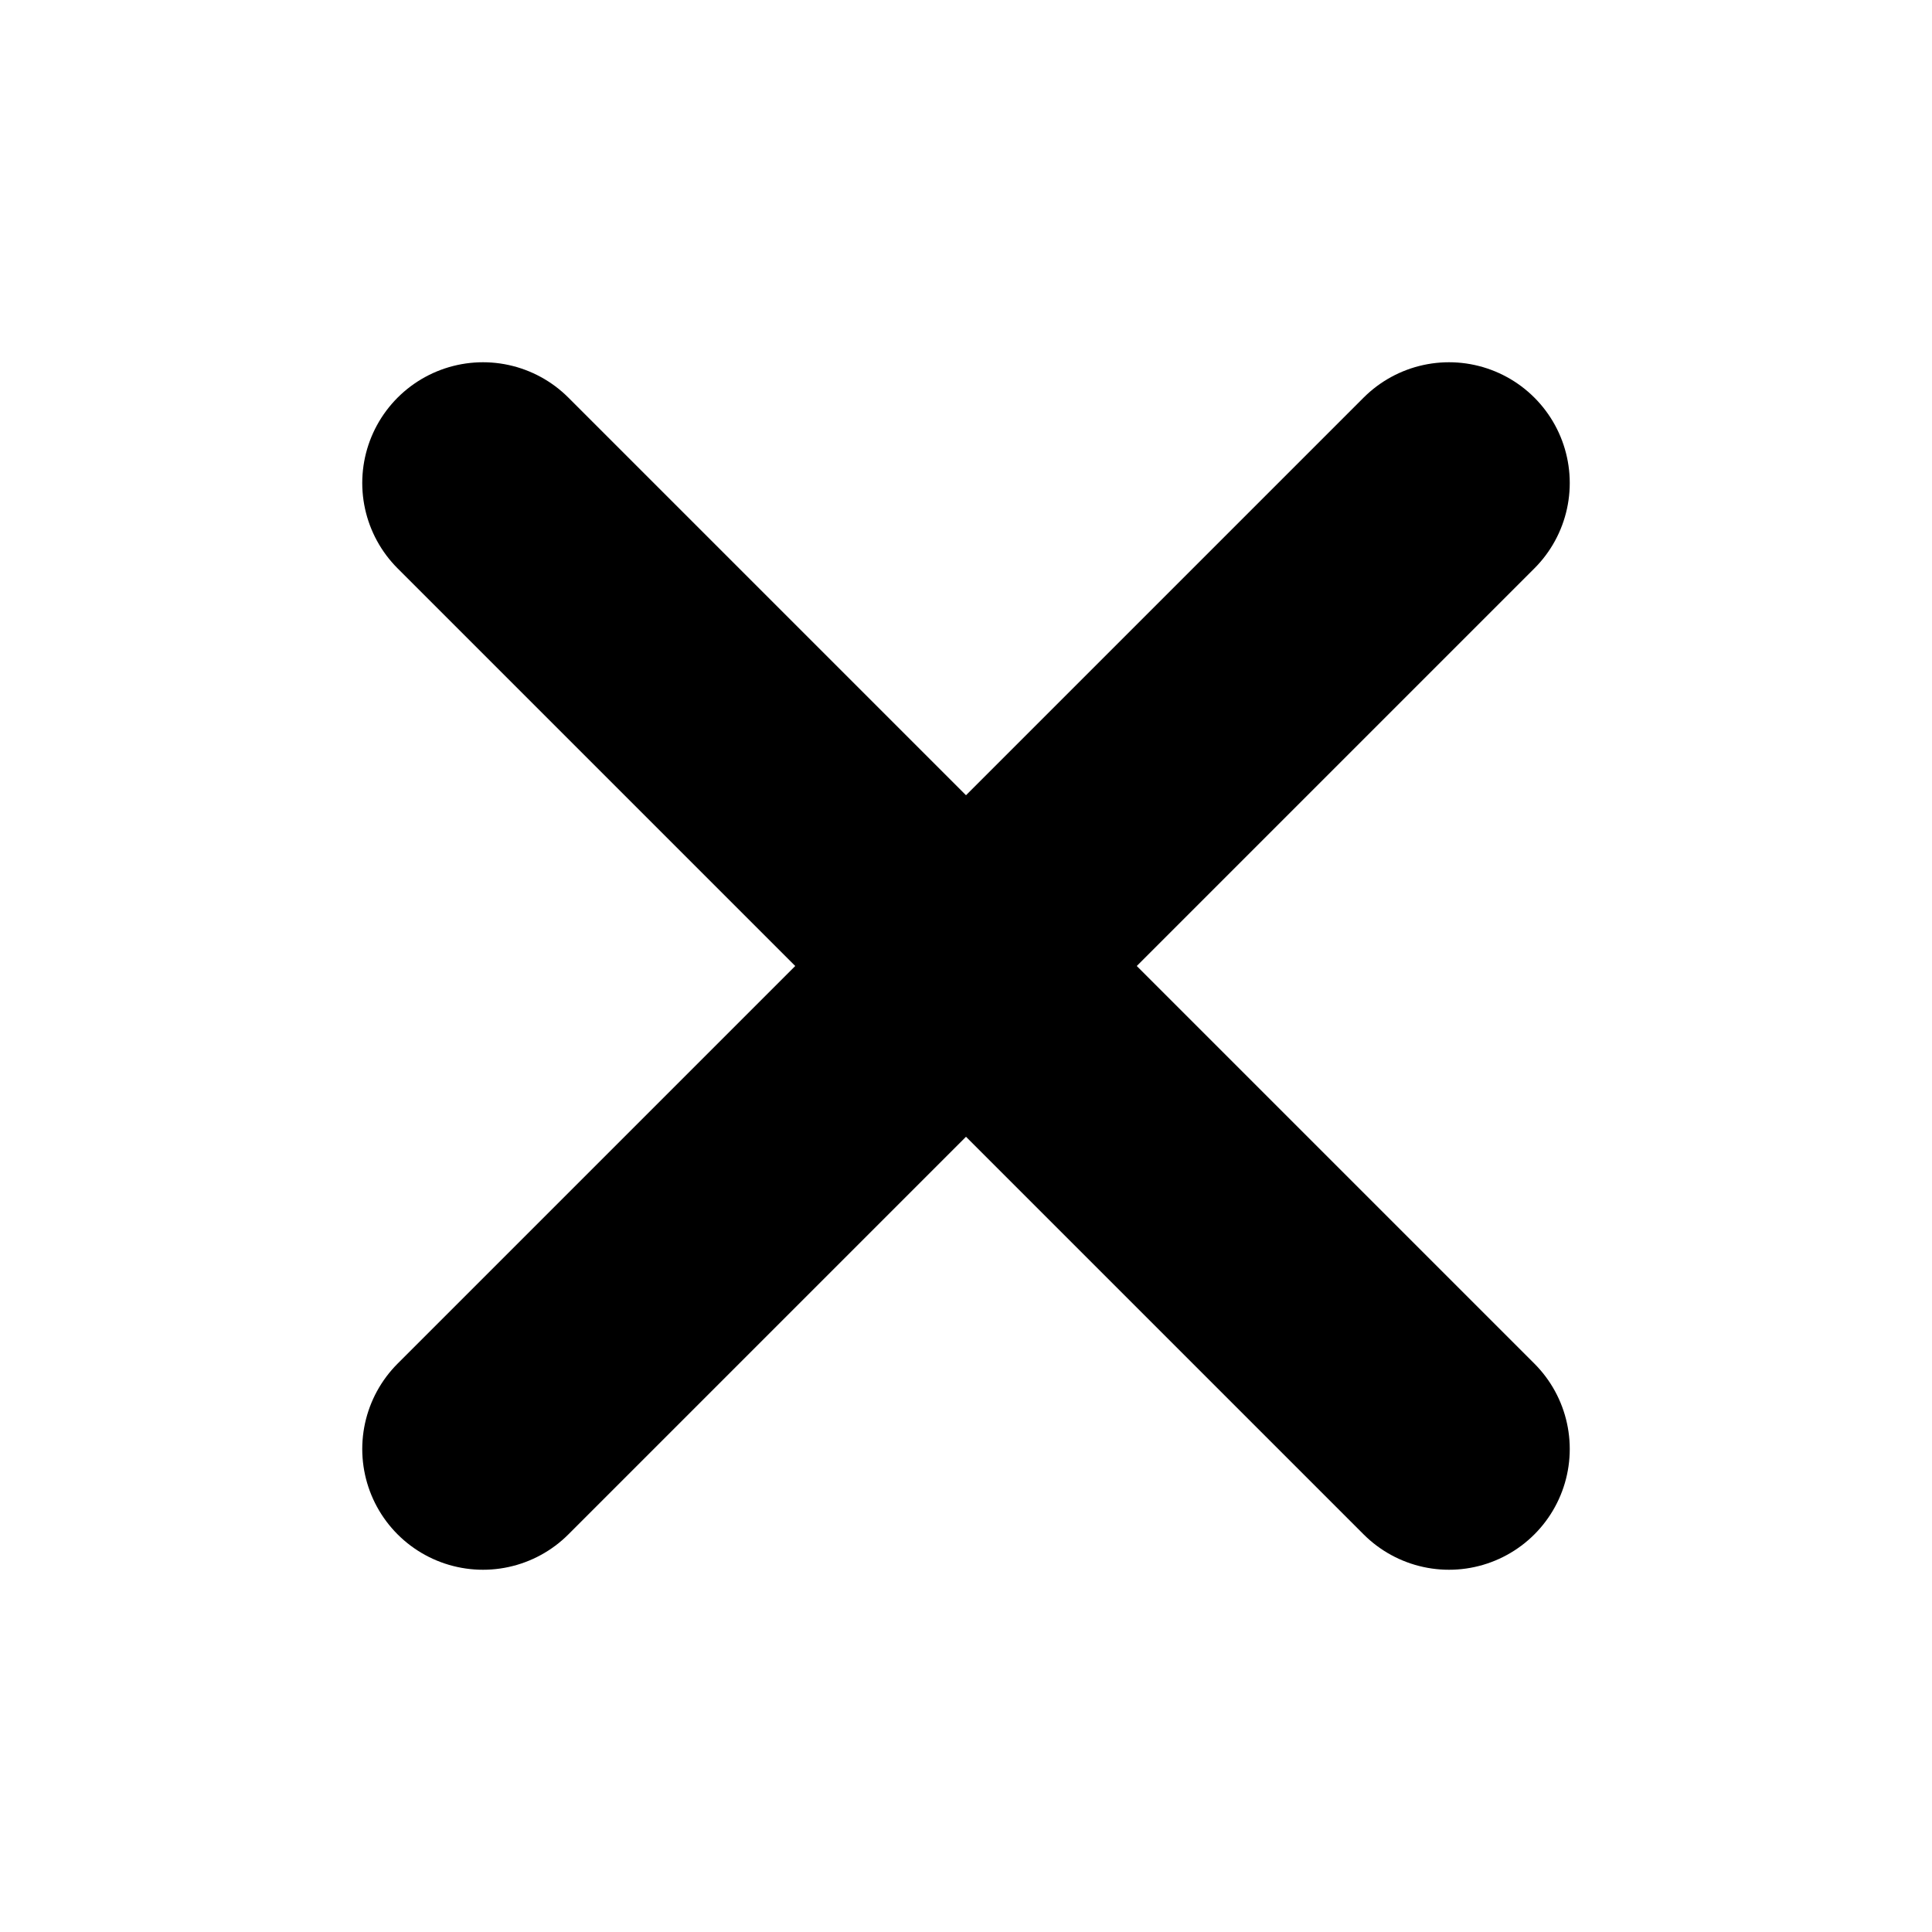
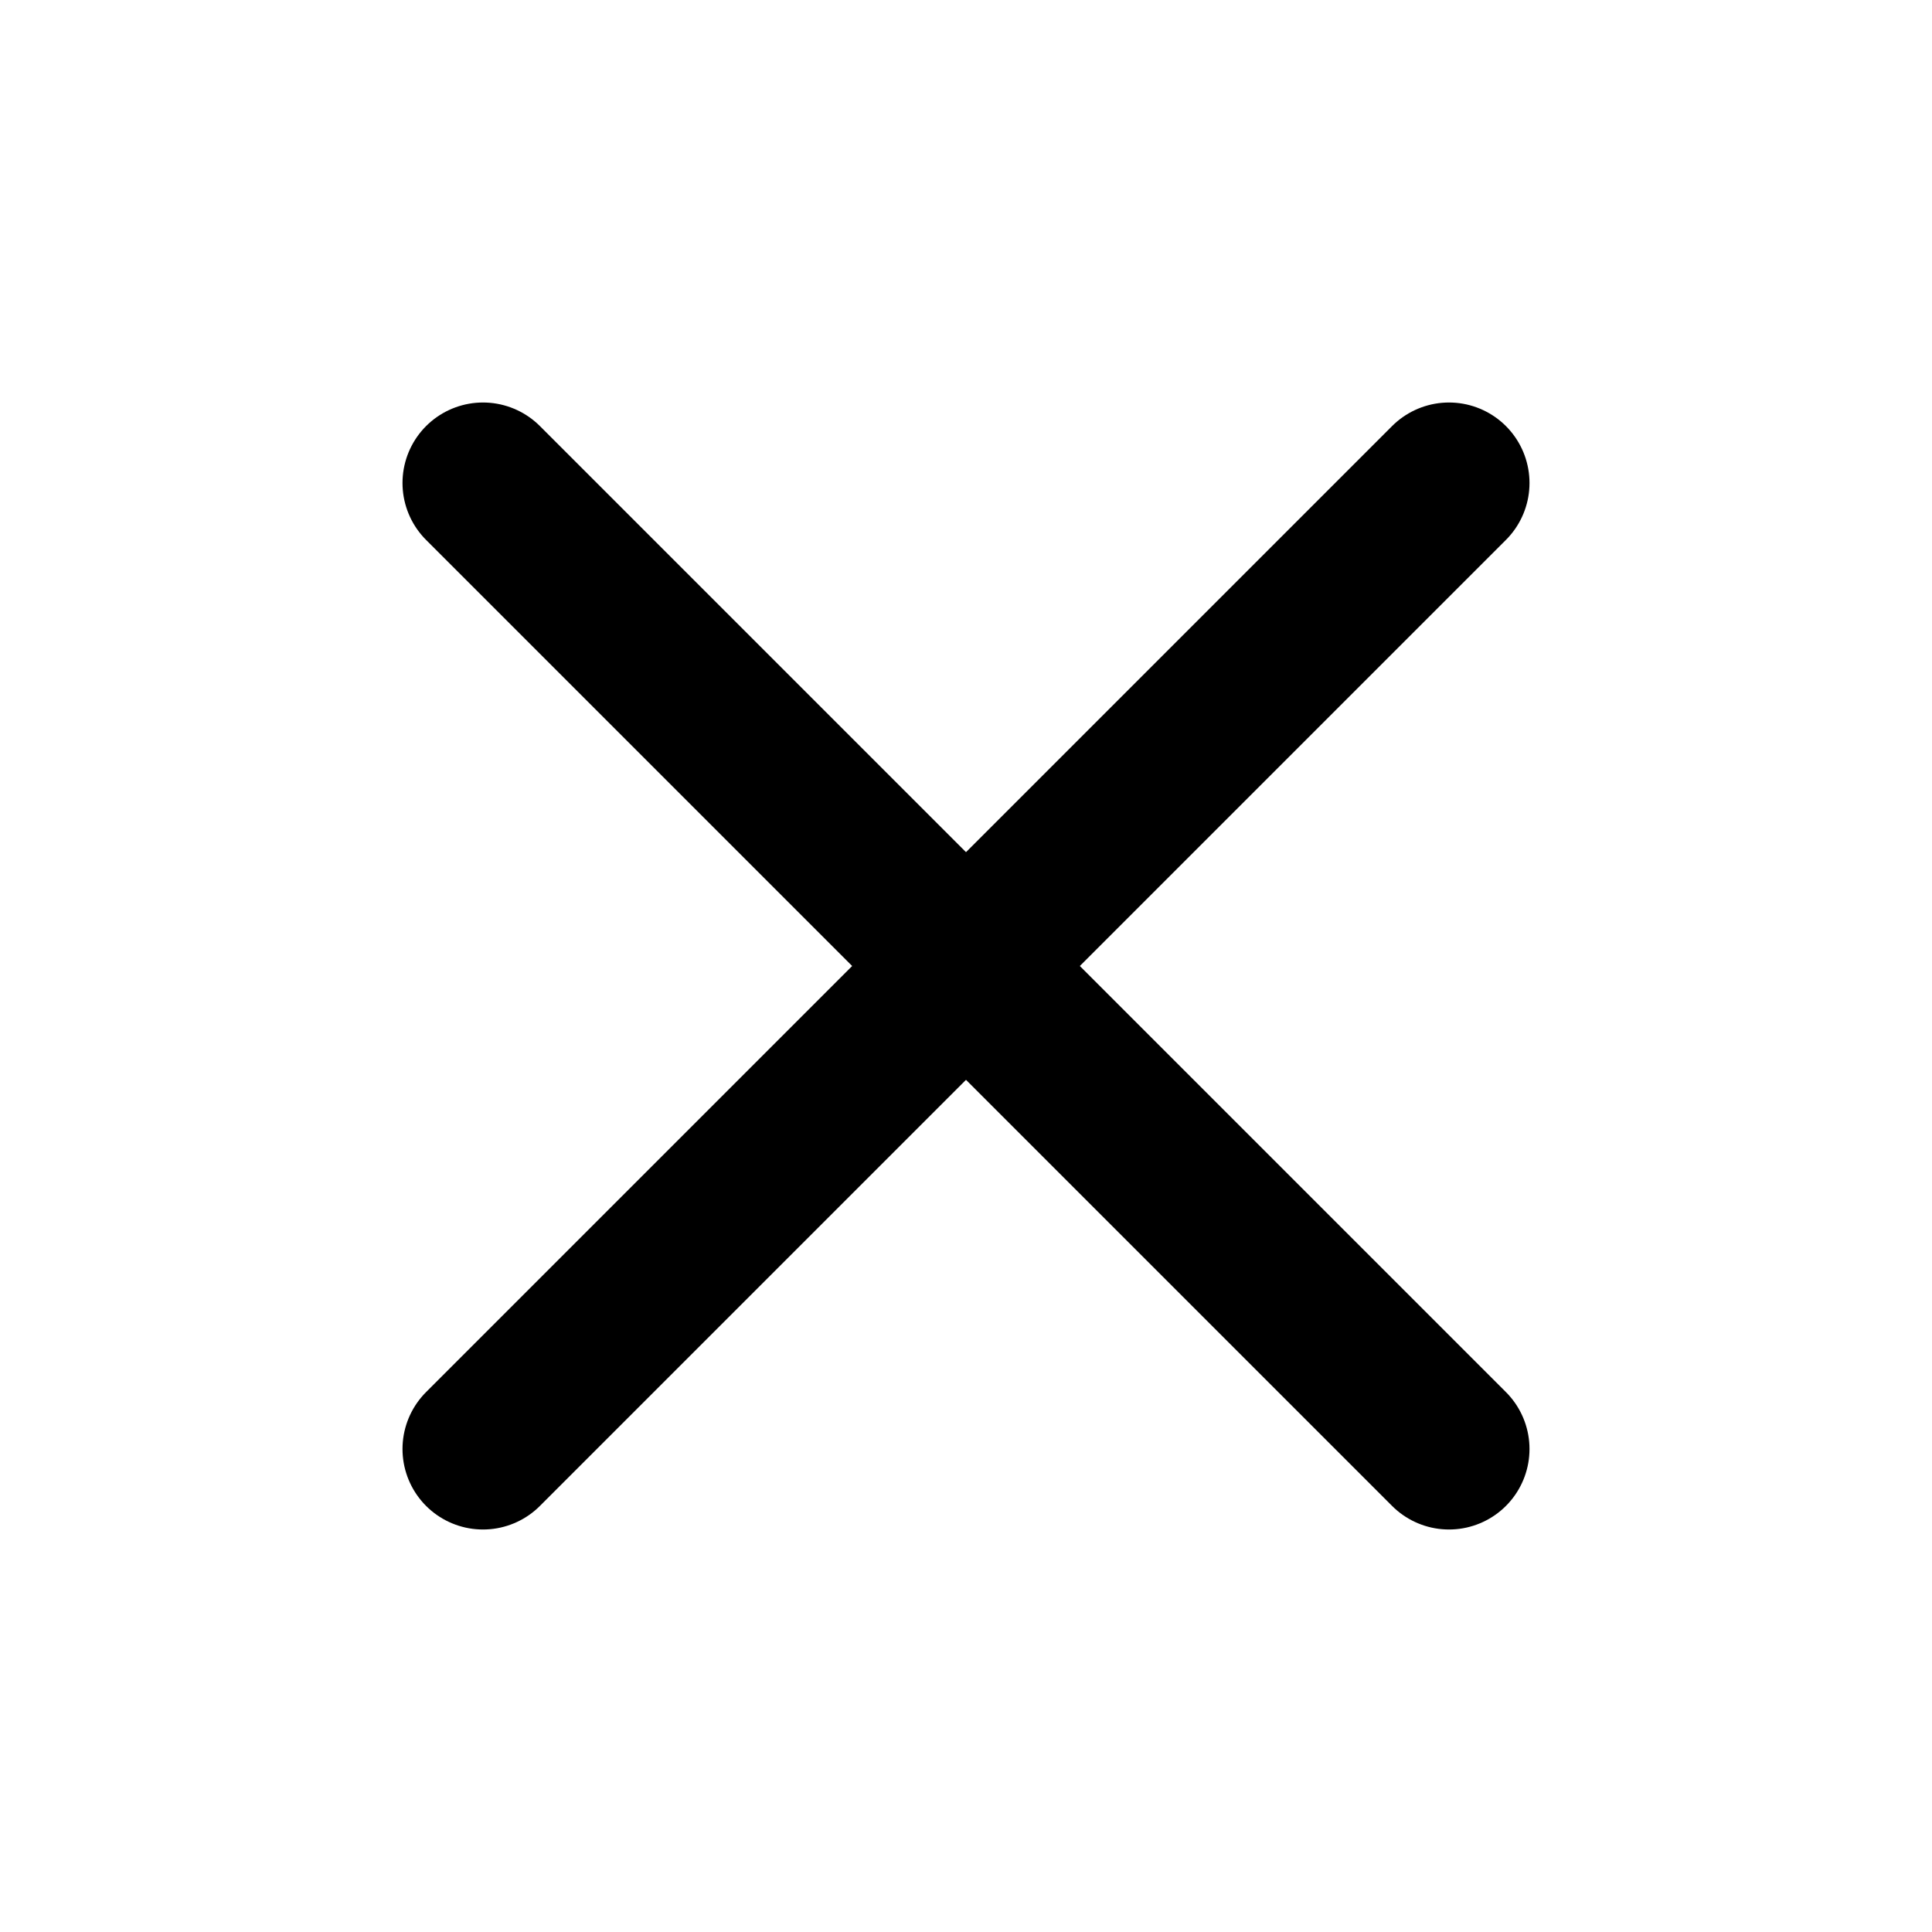
- <svg xmlns="http://www.w3.org/2000/svg" fill="none" stroke="currentColor" viewBox="0 0 24 24">
-   <g stroke-linecap="round" stroke-width="3">
+ <svg xmlns="http://www.w3.org/2000/svg" fill="none" viewBox="0 0 24 24">
+   <g stroke="currentColor" stroke-linecap="round" stroke-width="2">
    <path d="M6 18L18 6" />
    <path d="M18 18L6 6" />
  </g>
</svg>
